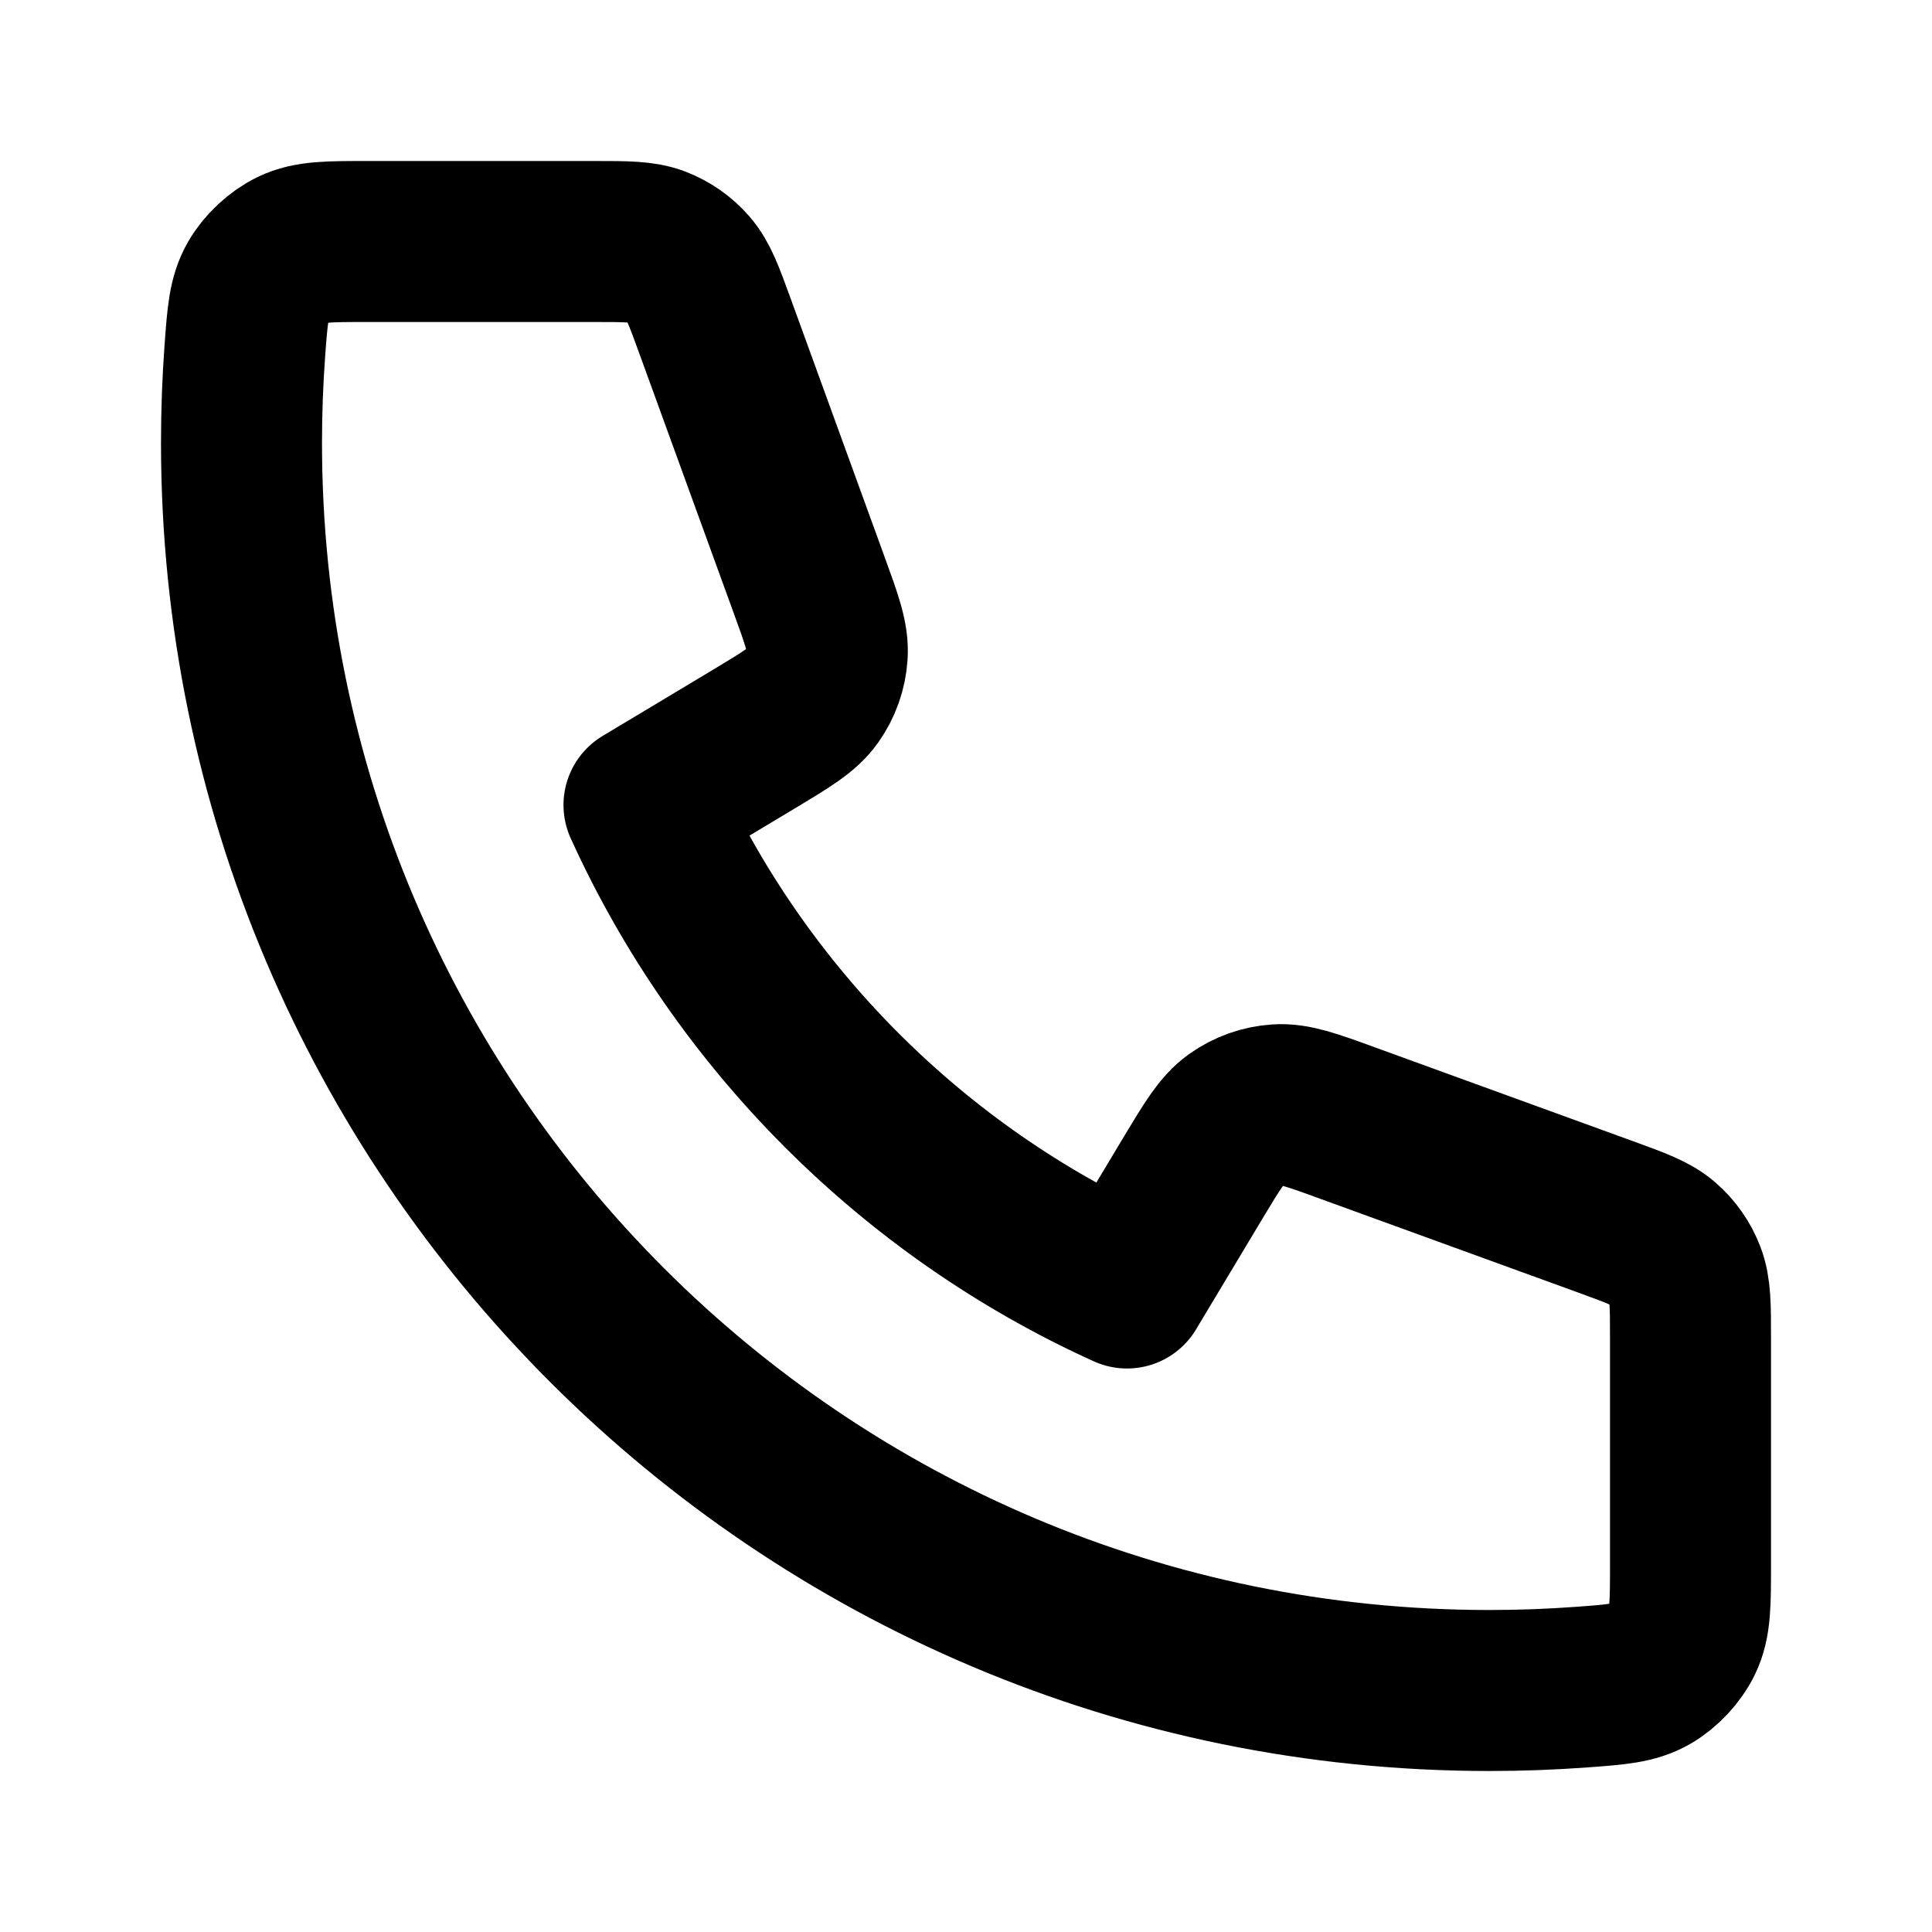
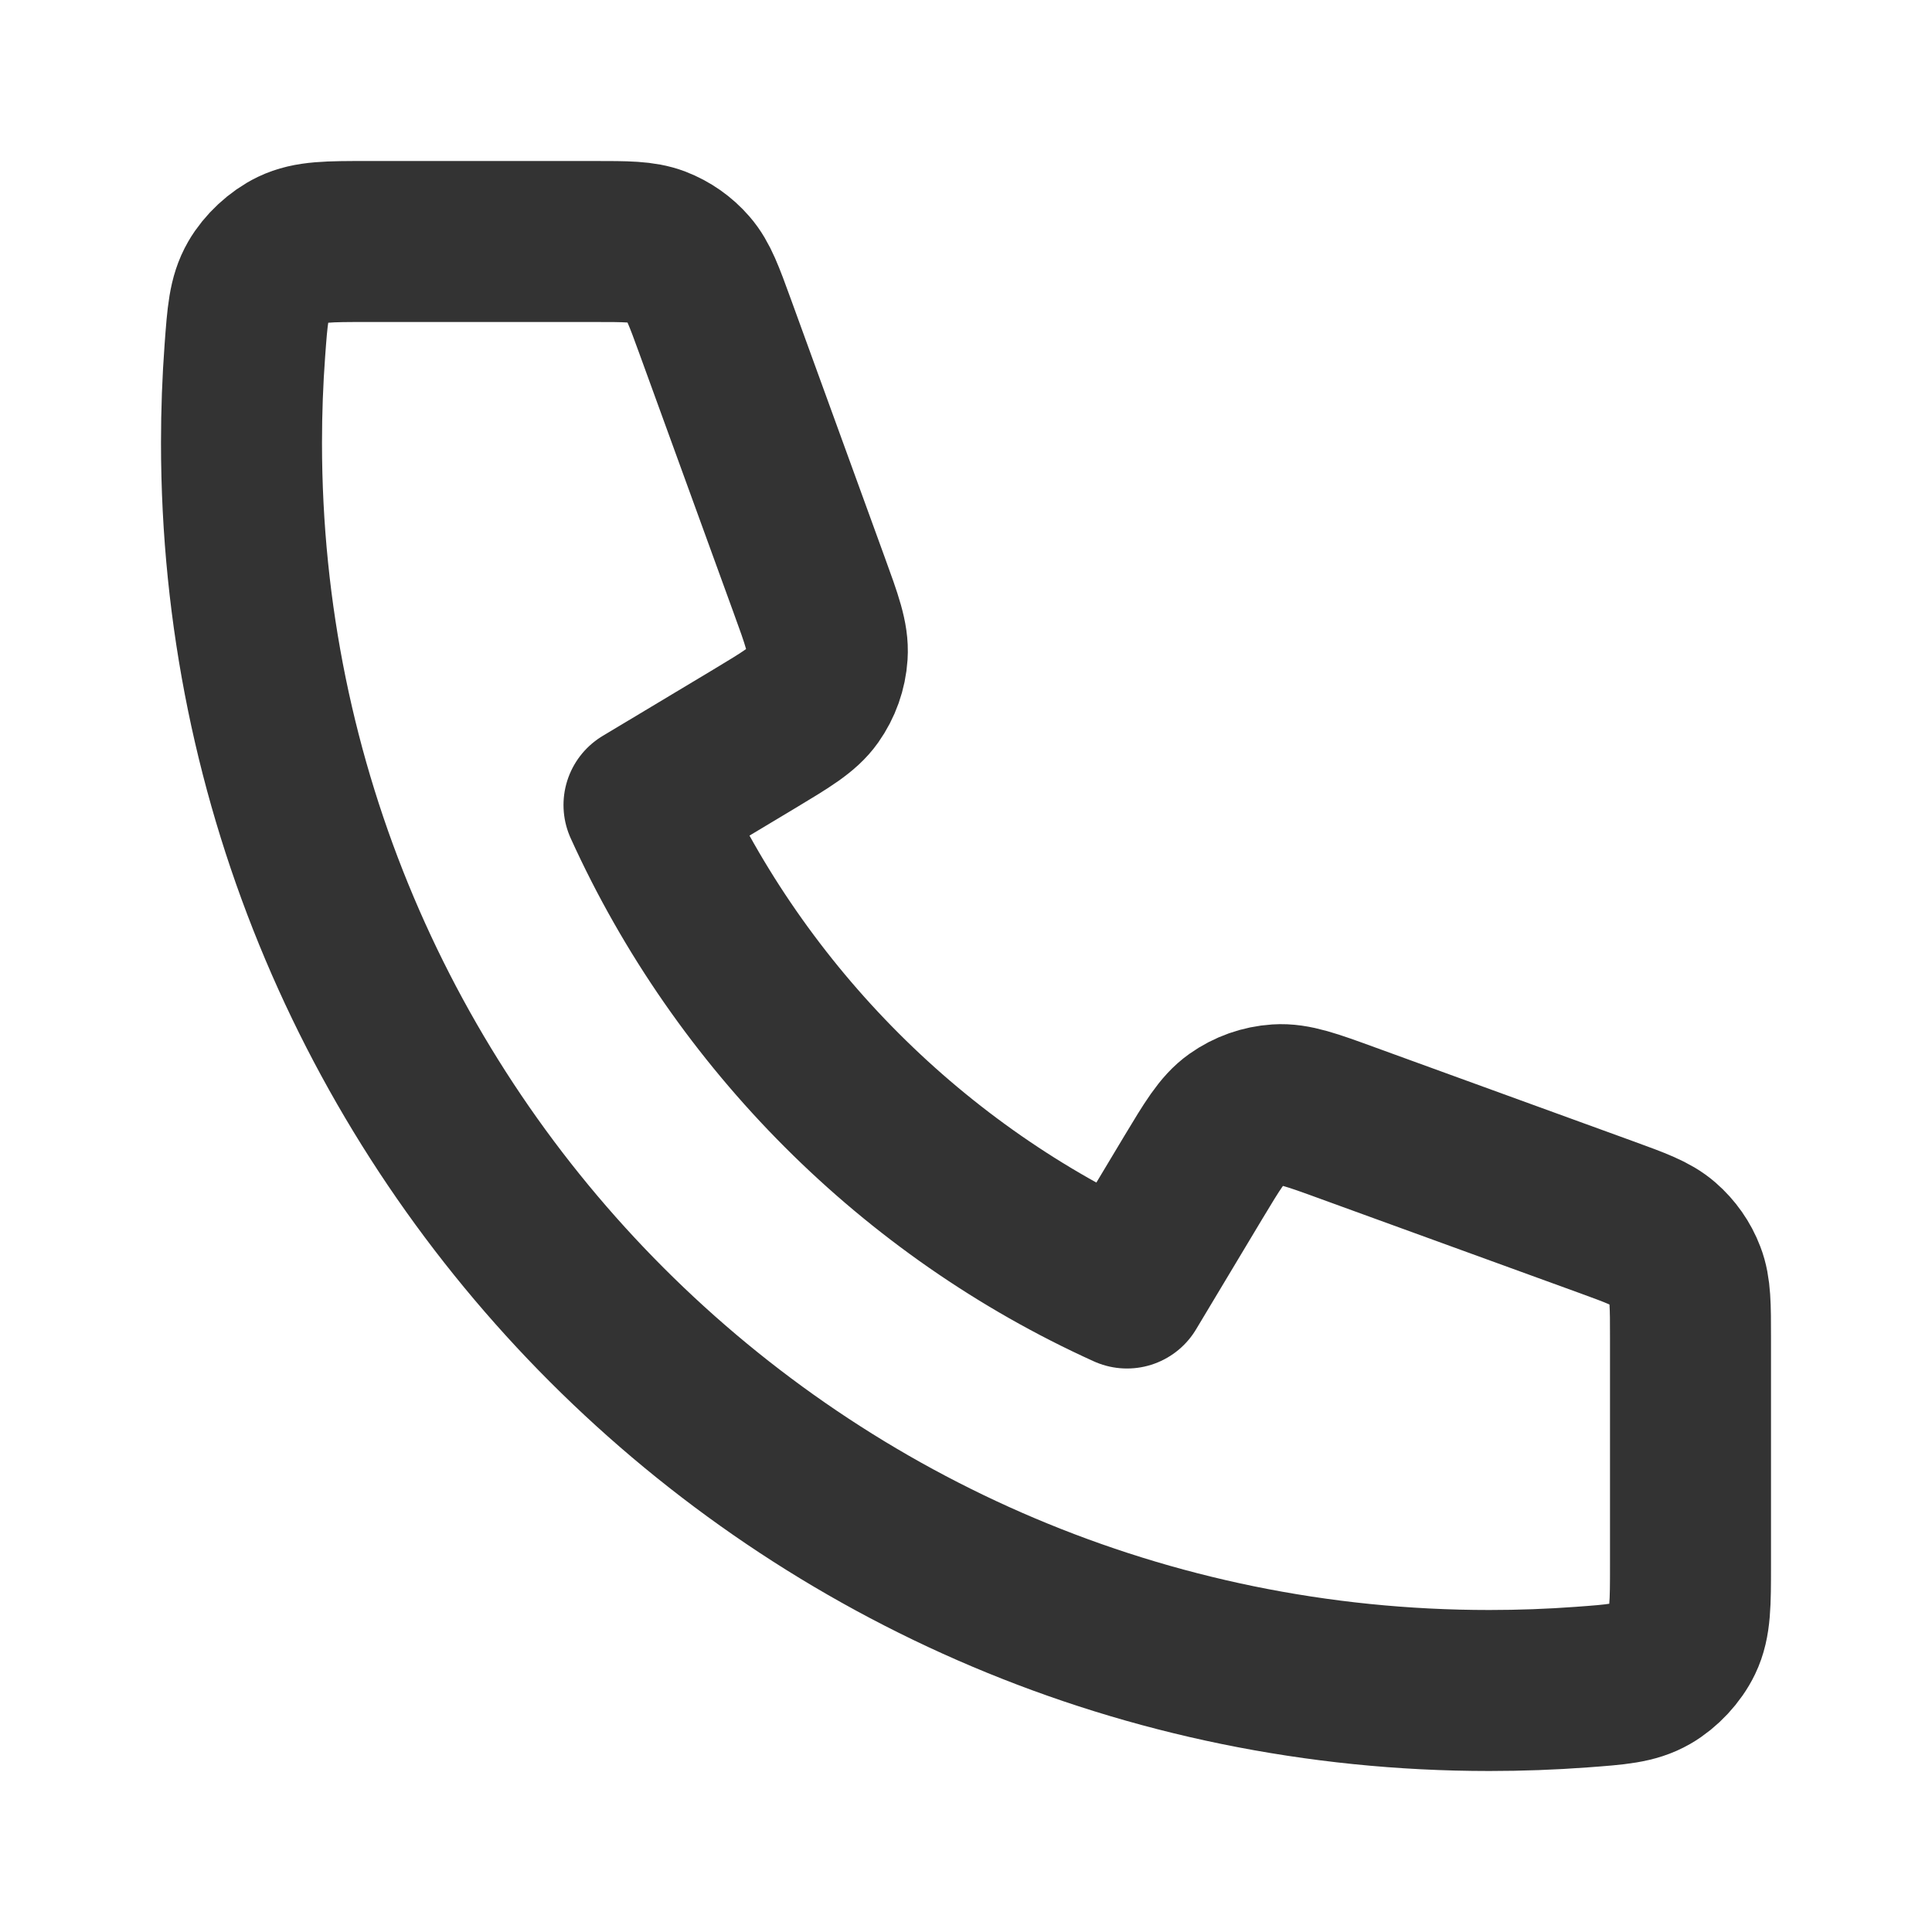
<svg xmlns="http://www.w3.org/2000/svg" width="800px" height="800px" viewBox="0 0 24 24" fill="none">
-   <path d="M3 5.5C3 14.06 9.94 21 18.5 21C18.886 21 19.269 20.986 19.648 20.958C20.083 20.926 20.301 20.91 20.499 20.796C20.663 20.702 20.819 20.535 20.901 20.364C21 20.158 21 19.918 21 19.438V16.621C21 16.217 21 16.015 20.933 15.842C20.875 15.689 20.779 15.553 20.656 15.446C20.516 15.324 20.326 15.255 19.947 15.117L16.74 13.951C16.299 13.79 16.078 13.71 15.868 13.724C15.684 13.736 15.506 13.799 15.355 13.906C15.184 14.027 15.063 14.229 14.821 14.631L14 16C11.35 14.8 9.202 12.649 8 10L9.369 9.179C9.771 8.937 9.973 8.816 10.094 8.645C10.201 8.494 10.264 8.316 10.276 8.132C10.29 7.922 10.21 7.702 10.049 7.26L8.883 4.053C8.745 3.674 8.676 3.484 8.554 3.344C8.447 3.22 8.311 3.125 8.158 3.066C7.985 3 7.783 3 7.379 3H4.562C4.082 3 3.842 3 3.636 3.099C3.466 3.181 3.298 3.337 3.204 3.501C3.09 3.699 3.074 3.917 3.042 4.352C3.014 4.731 3 5.114 3 5.5Z" stroke="#000000" stroke-width="2" stroke-linecap="round" stroke-linejoin="round" />
+   <path d="M3 5.5C3 14.06 9.94 21 18.5 21C18.886 21 19.269 20.986 19.648 20.958C20.083 20.926 20.301 20.91 20.499 20.796C20.663 20.702 20.819 20.535 20.901 20.364C21 20.158 21 19.918 21 19.438V16.621C21 16.217 21 16.015 20.933 15.842C20.875 15.689 20.779 15.553 20.656 15.446C20.516 15.324 20.326 15.255 19.947 15.117L16.74 13.951C16.299 13.79 16.078 13.71 15.868 13.724C15.684 13.736 15.506 13.799 15.355 13.906C15.184 14.027 15.063 14.229 14.821 14.631L14 16C11.35 14.8 9.202 12.649 8 10L9.369 9.179C9.771 8.937 9.973 8.816 10.094 8.645C10.201 8.494 10.264 8.316 10.276 8.132C10.29 7.922 10.21 7.702 10.049 7.26L8.883 4.053C8.745 3.674 8.676 3.484 8.554 3.344C8.447 3.22 8.311 3.125 8.158 3.066C7.985 3 7.783 3 7.379 3H4.562C4.082 3 3.842 3 3.636 3.099C3.466 3.181 3.298 3.337 3.204 3.501C3.09 3.699 3.074 3.917 3.042 4.352C3.014 4.731 3 5.114 3 5.5Z" stroke="#333333" stroke-width="2" stroke-linecap="round" stroke-linejoin="round" />
</svg>
